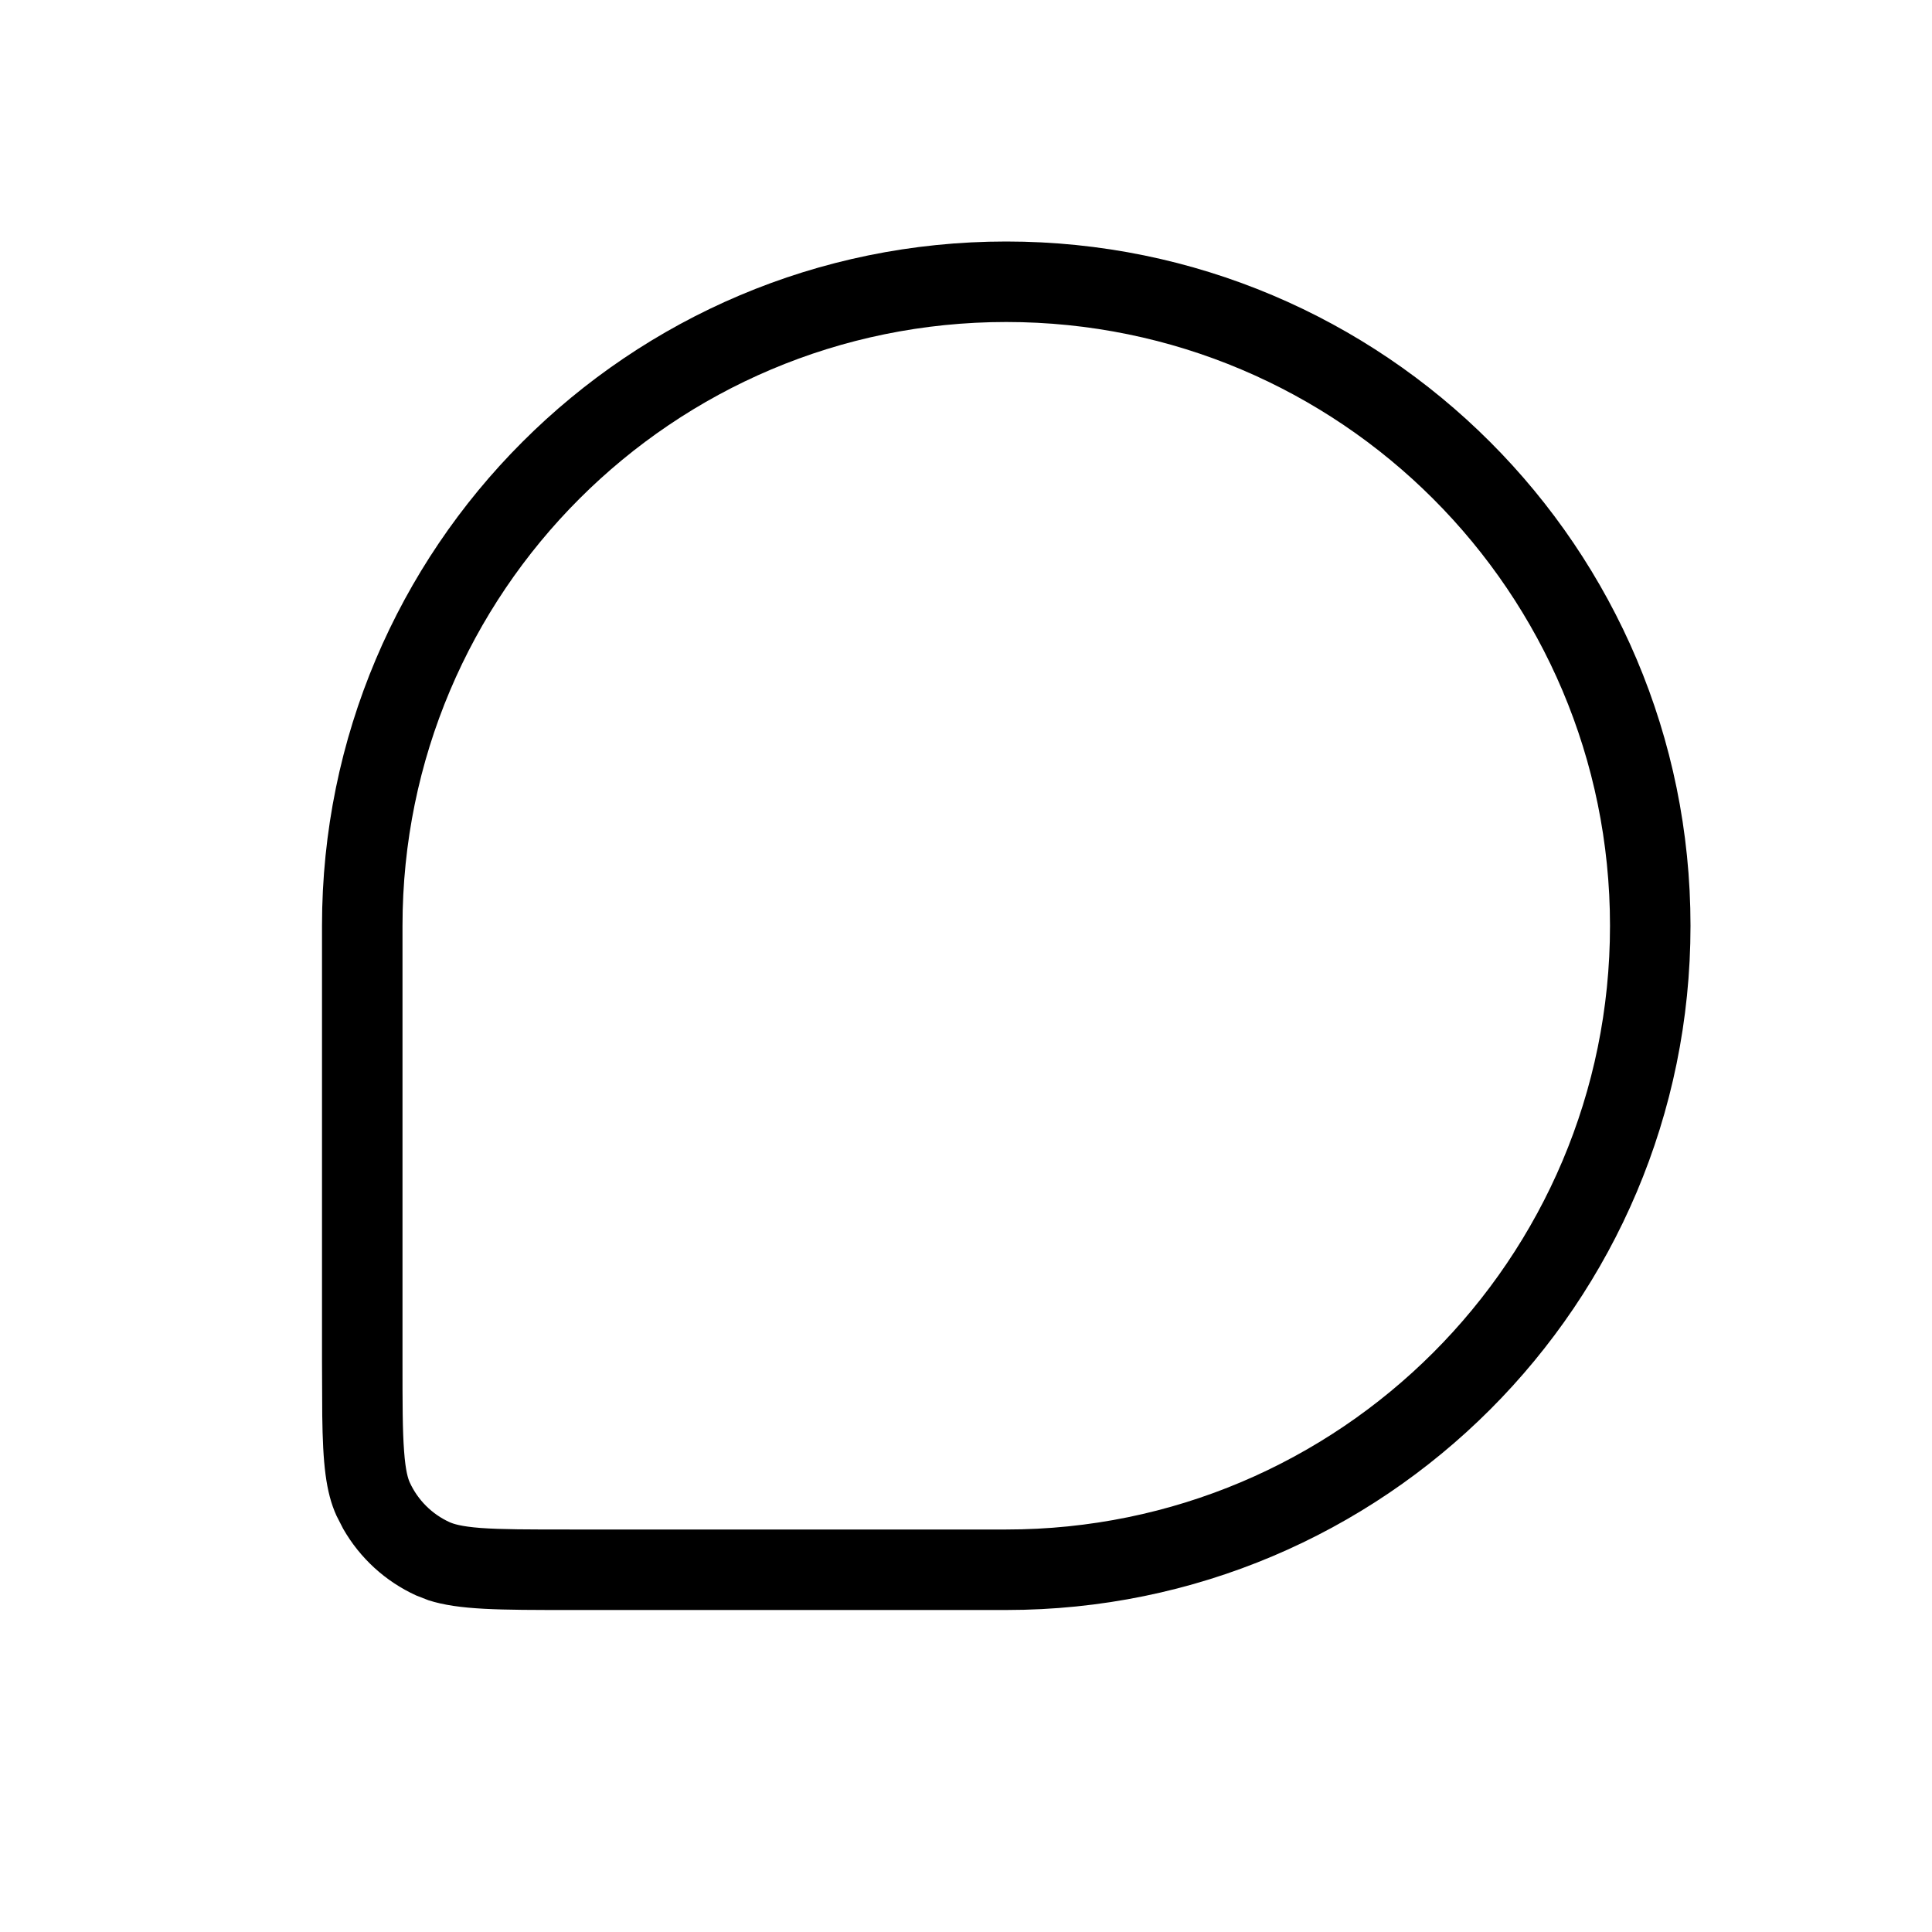
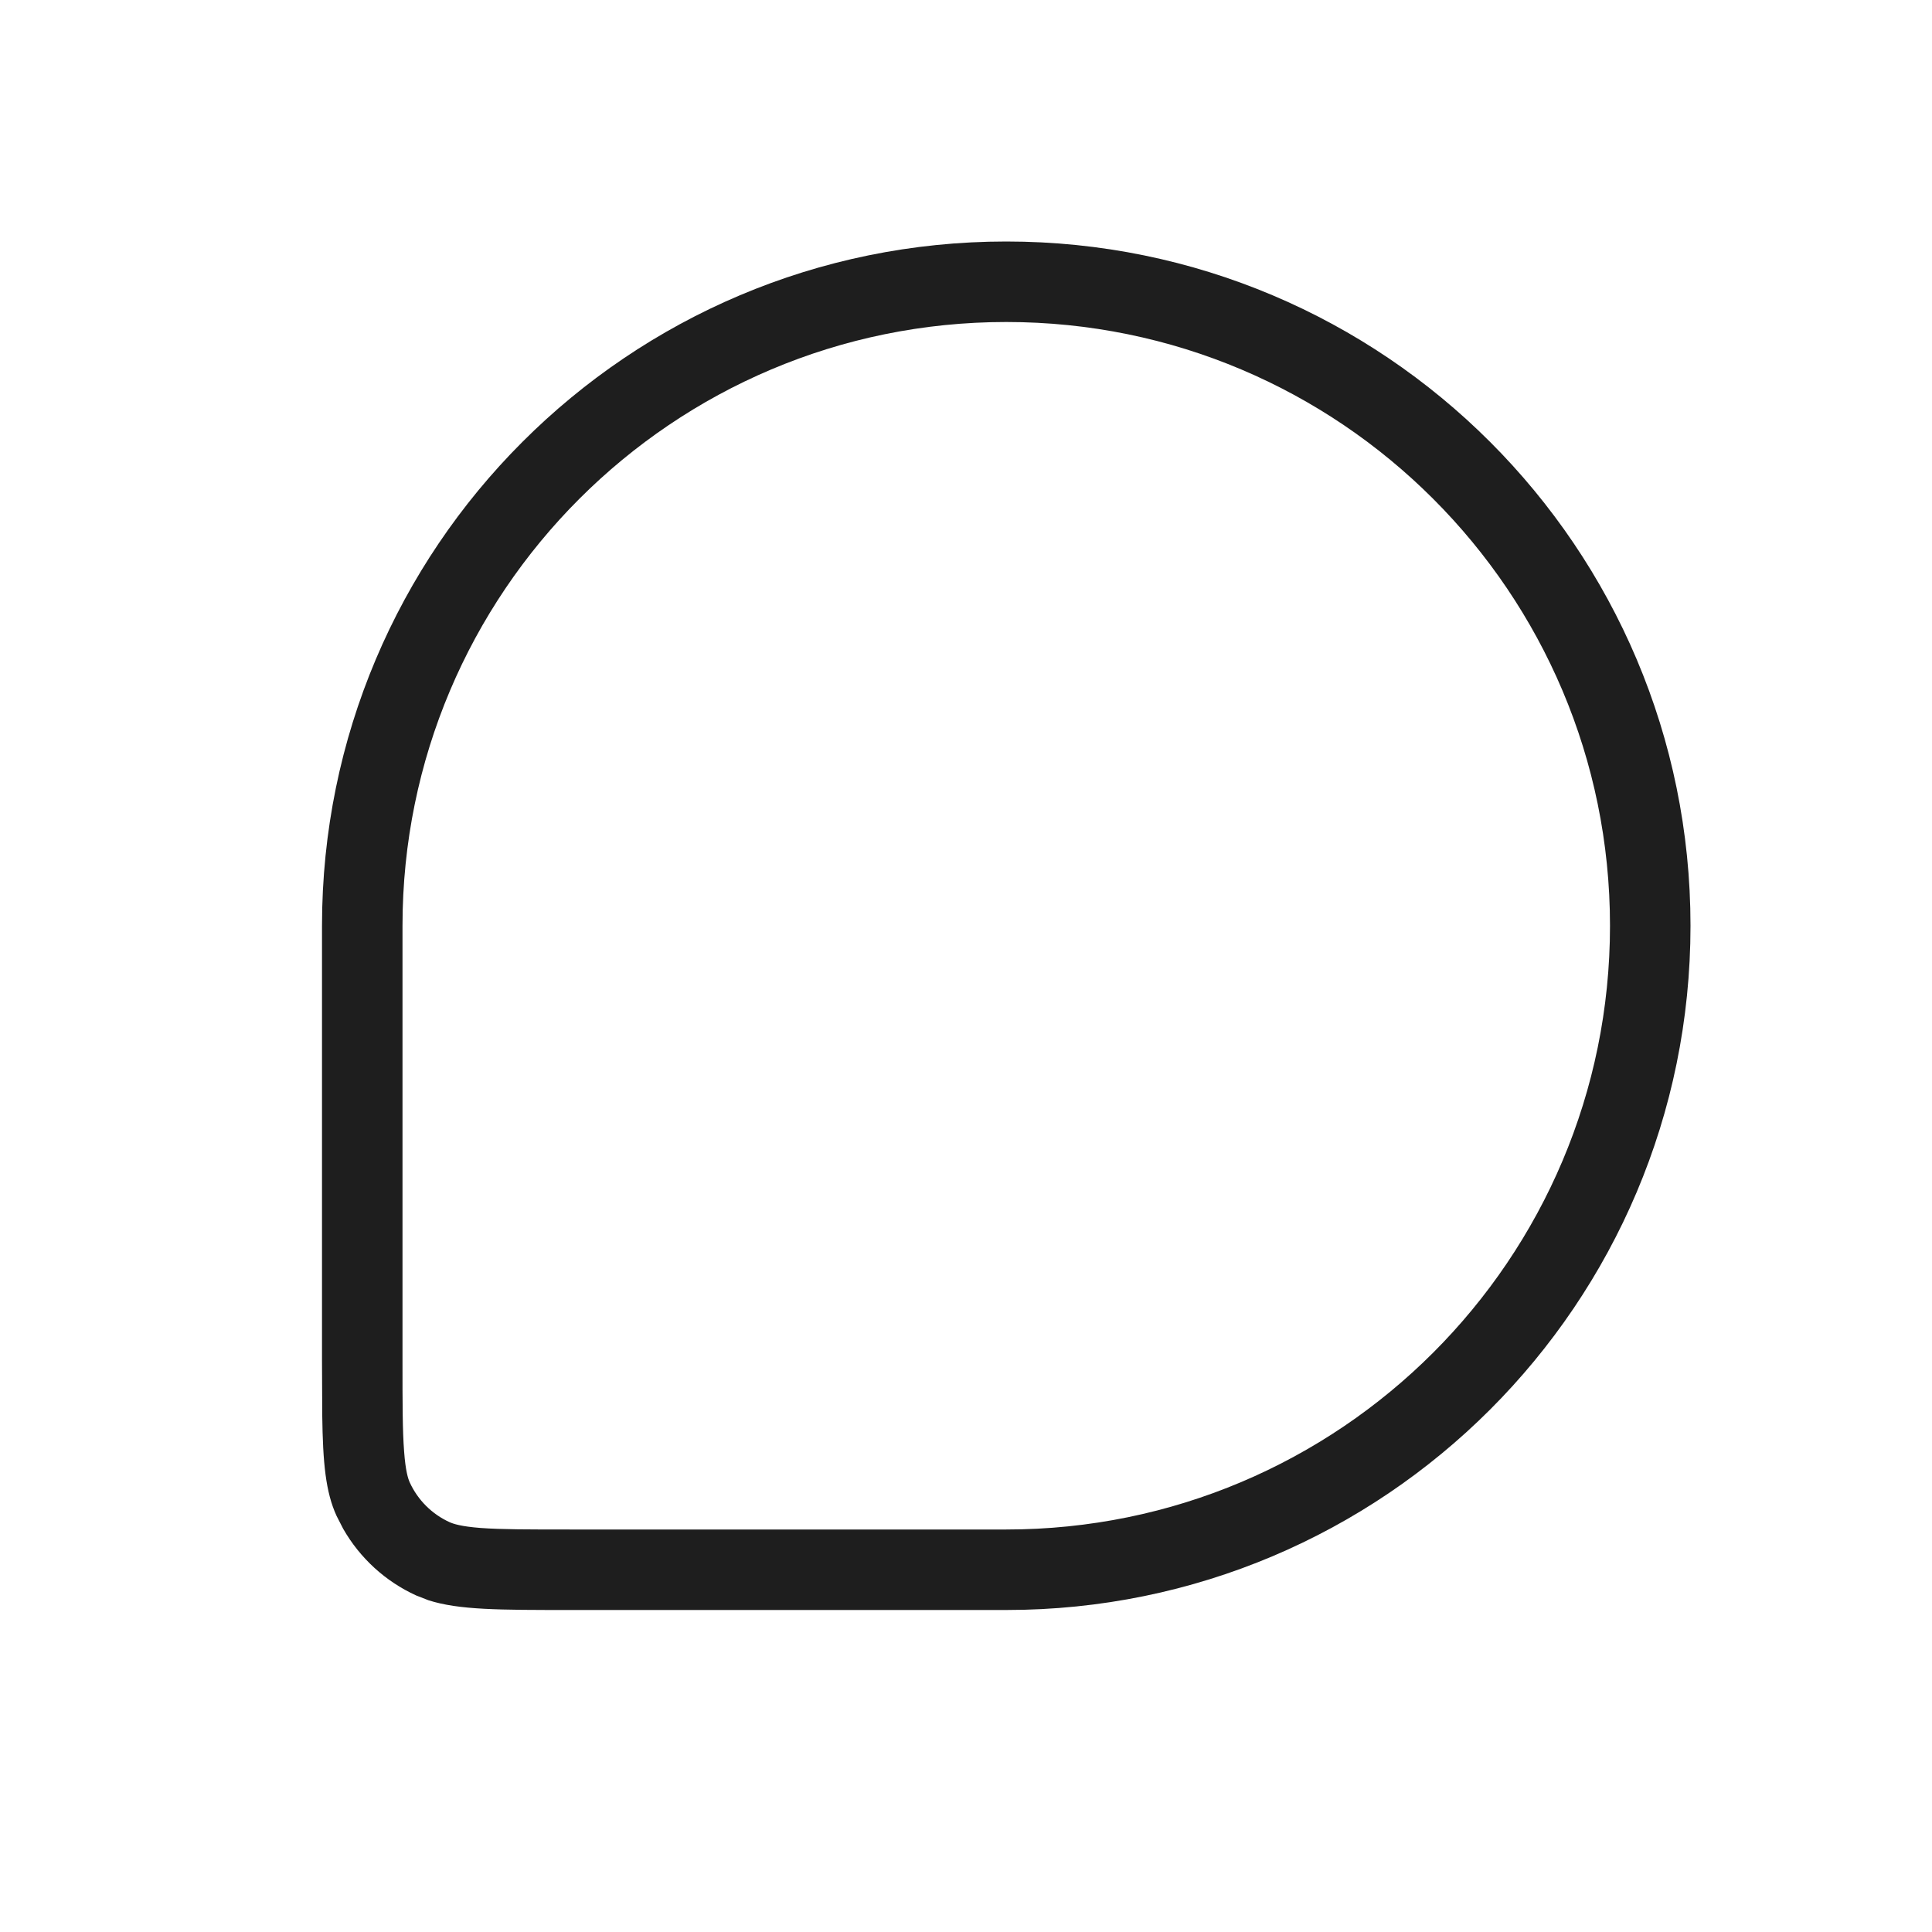
- <svg xmlns="http://www.w3.org/2000/svg" width="24" height="24" fill="none" viewBox="0 0 24 24">
-   <path fill="black" d="M12.5 3a8.5 8.5 0 0 1 0 17H7.09c-.89 0-1.39 0-1.767-.121l-.154-.06a2 2 0 0 1-.906-.828l-.082-.16c-.136-.297-.17-.657-.178-1.248L4 16.909V11.5A8.5 8.5 0 0 1 12.5 3m0 1A7.5 7.5 0 0 0 5 11.5v5.41c0 .523 0 .861.02 1.12.018.247.05.34.07.385a1 1 0 0 0 .495.494c.045.02.138.053.386.072.258.019.596.019 1.12.019H12.5a7.5 7.5 0 0 0 0-15" />
+ <svg xmlns="http://www.w3.org/2000/svg" width="24" height="24" viewBox="0 0 24 24" fill="none">
+   <path fill="#1E1E1E" d="M12.5 3a8.5 8.5 0 0 1 0 17H7.09c-.89 0-1.39 0-1.767-.121l-.154-.06a2 2 0 0 1-.906-.828l-.082-.16c-.136-.297-.17-.657-.178-1.248L4 16.909V11.5A8.5 8.5 0 0 1 12.5 3m0 1A7.5 7.5 0 0 0 5 11.5v5.41c0 .523 0 .861.02 1.12.018.247.05.34.07.385a1 1 0 0 0 .495.494c.045.02.138.053.386.072.258.019.596.019 1.12.019H12.5a7.5 7.5 0 0 0 0-15" />
</svg>
